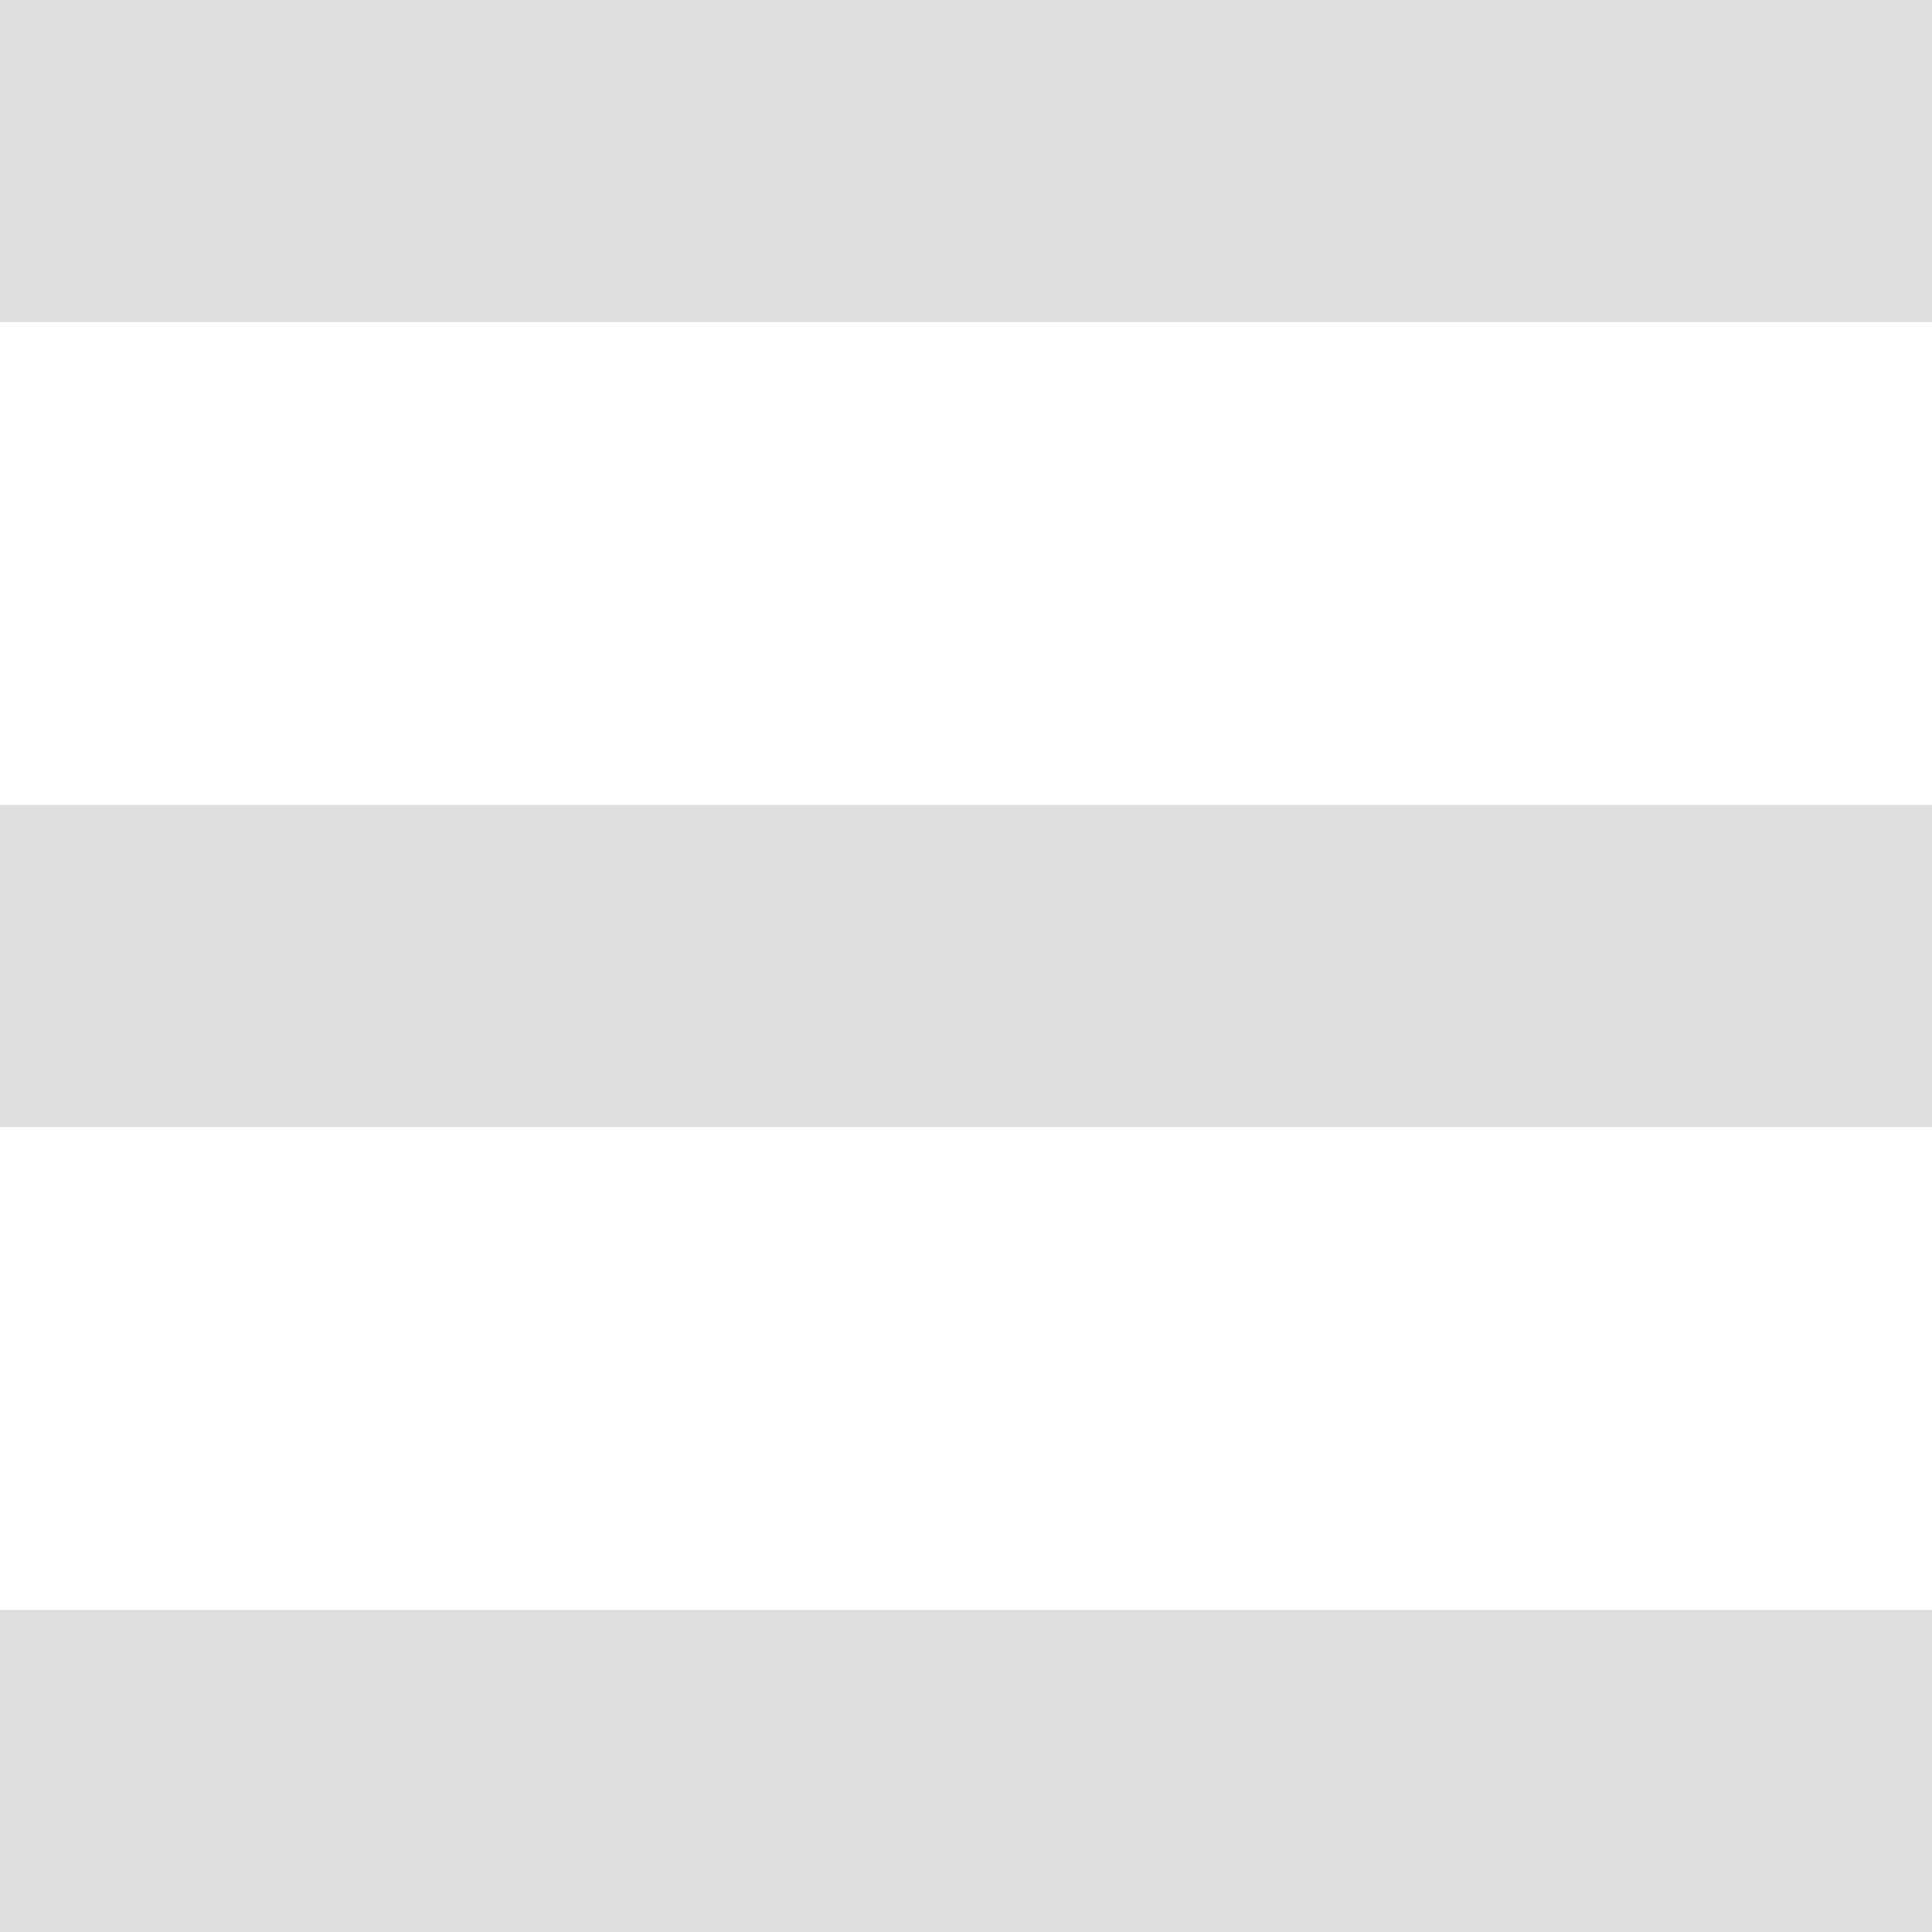
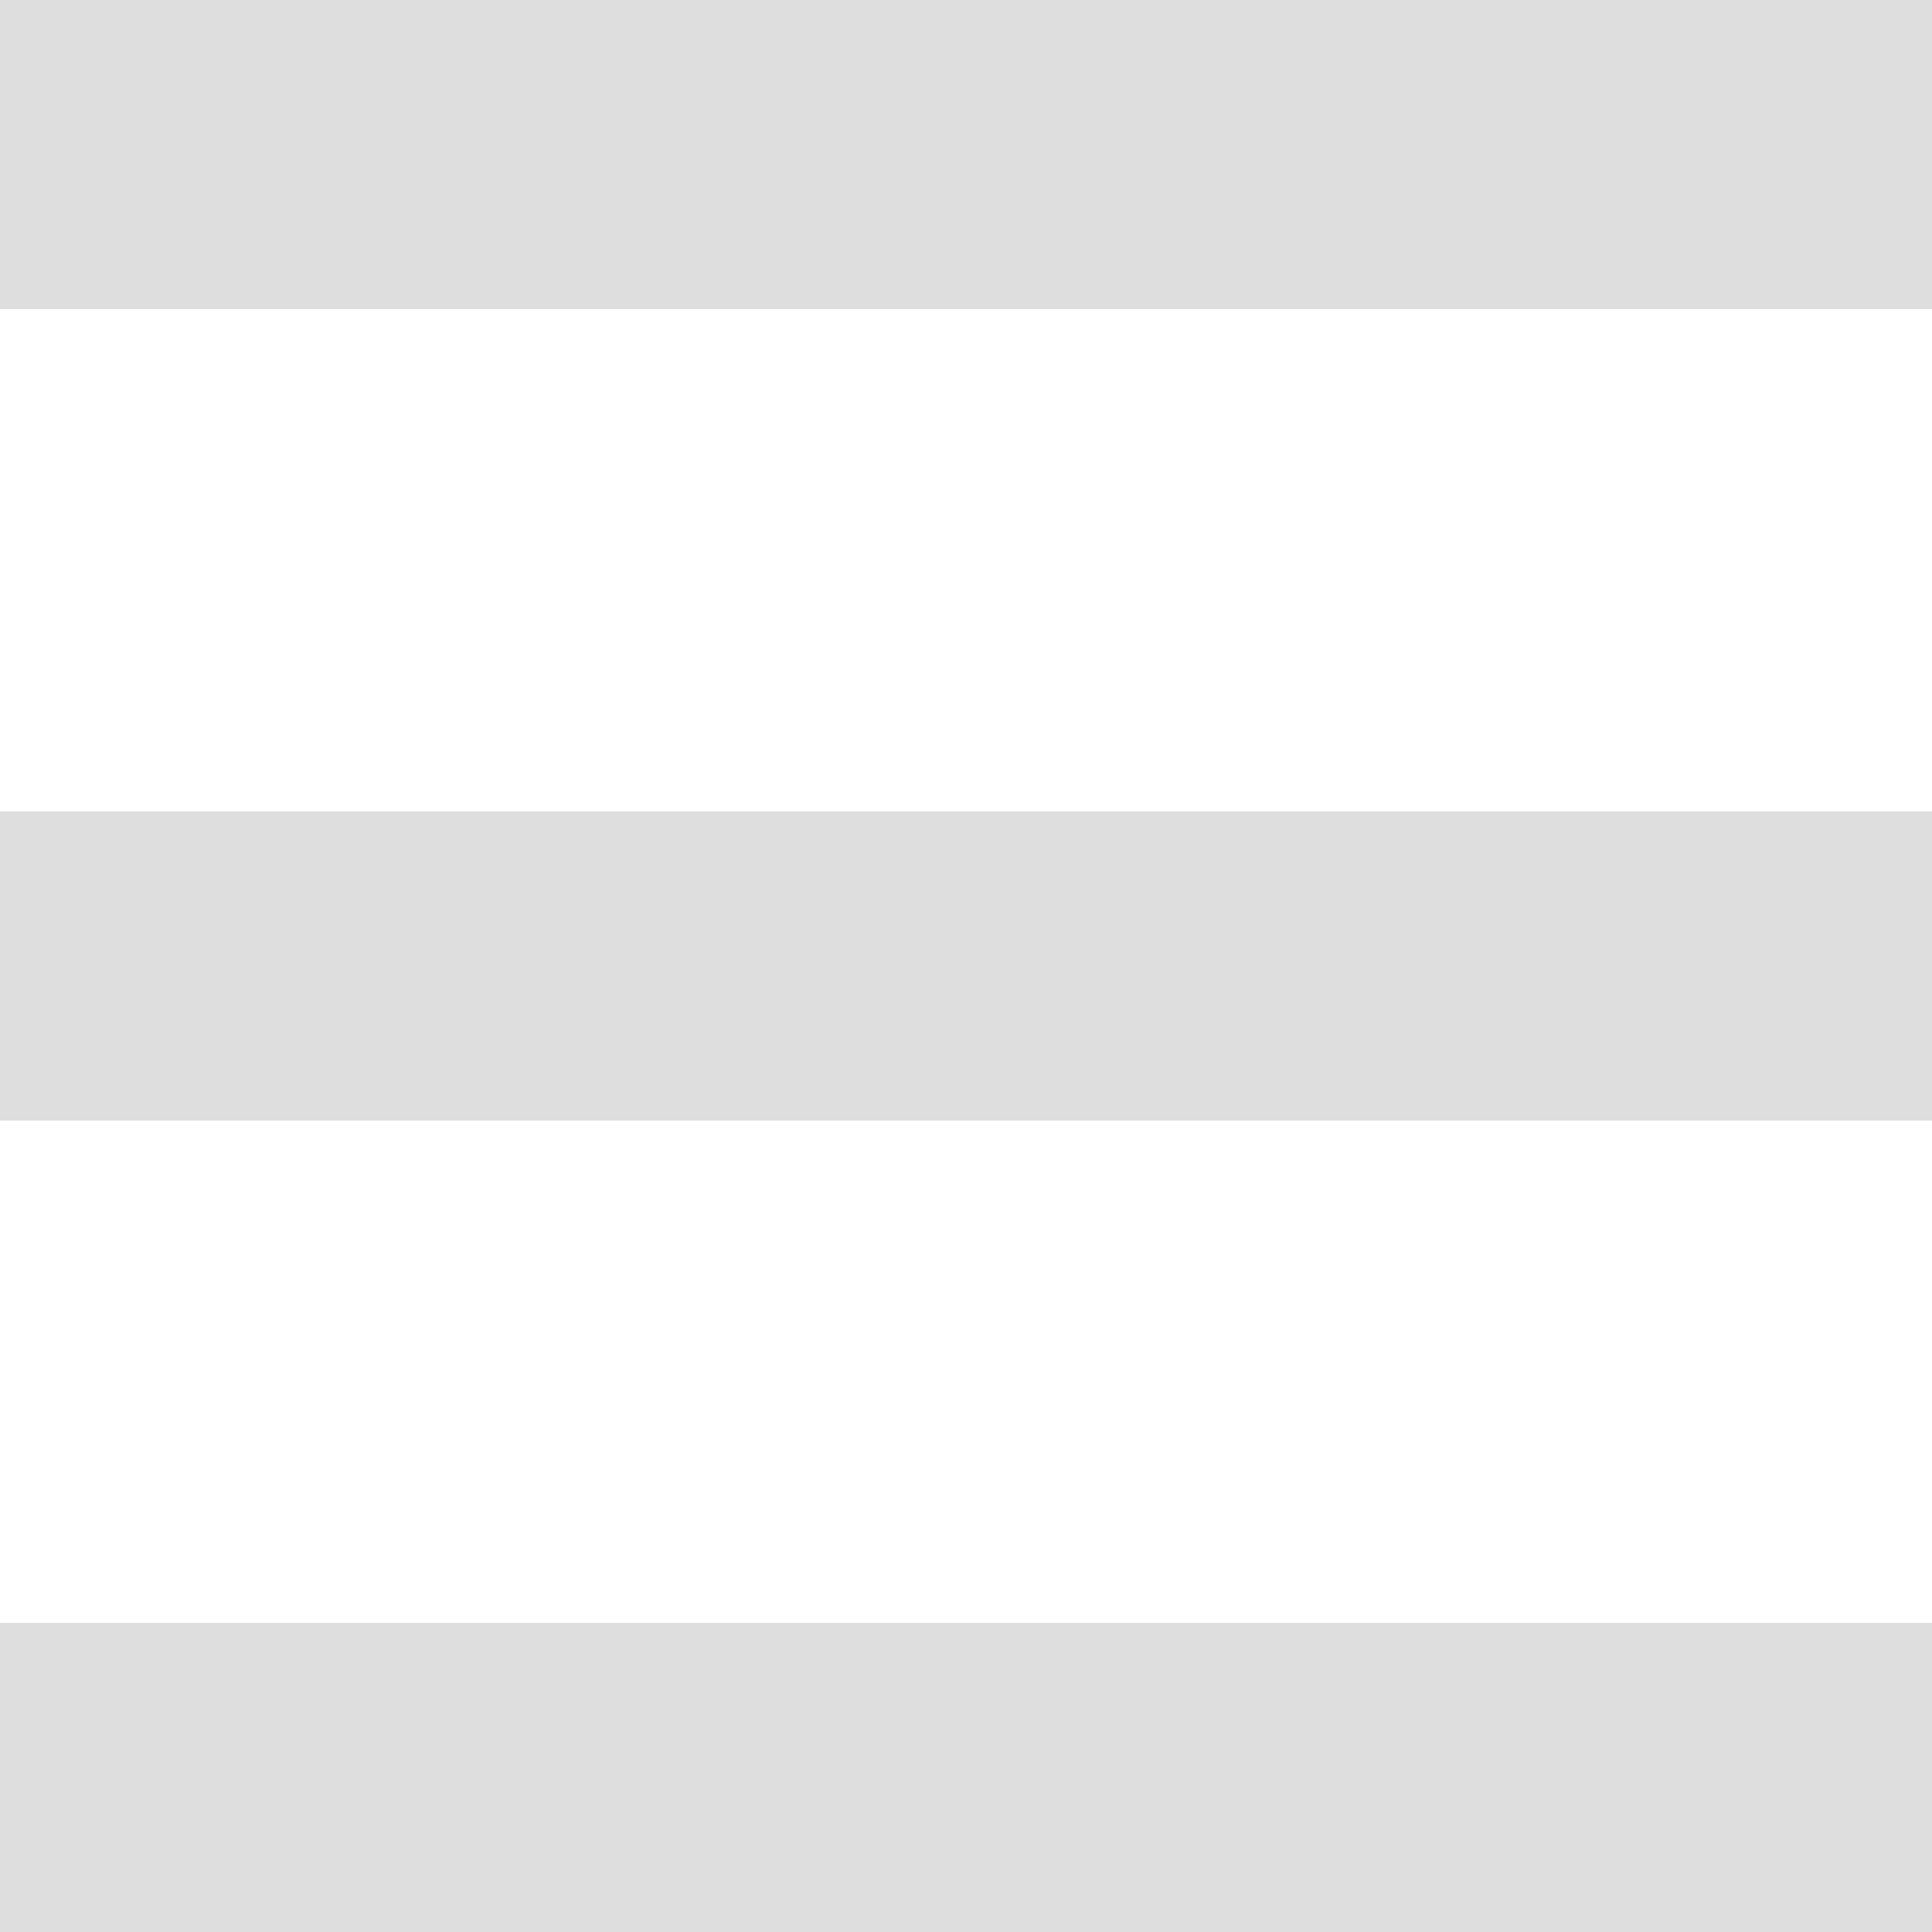
- <svg xmlns="http://www.w3.org/2000/svg" version="1.1" id="Capa_1" x="0px" y="0px" width="30px" height="30px" viewBox="0 241 30 30" enable-background="new 0 241 30 30" xml:space="preserve">
-   <rect y="241" fill="#DEDEDE" width="30" height="5" />
-   <rect y="266" fill="#DEDEDE" width="30" height="5" />
-   <rect y="253.5" fill="#DEDEDE" width="30" height="5" />
+ <svg xmlns="http://www.w3.org/2000/svg" version="1.1" id="Capa_1" x="0px" y="0px" width="25px" height="25px" viewBox="0 2.5 25 25" enable-background="new 0 2.5 25 25" xml:space="preserve">
+   <rect y="2.5" fill="#DEDEDE" width="25" height="4" />
+   <rect y="23.5" fill="#DEDEDE" width="25" height="4" />
+   <rect y="13" fill="#DEDEDE" width="25" height="4" />
</svg>
